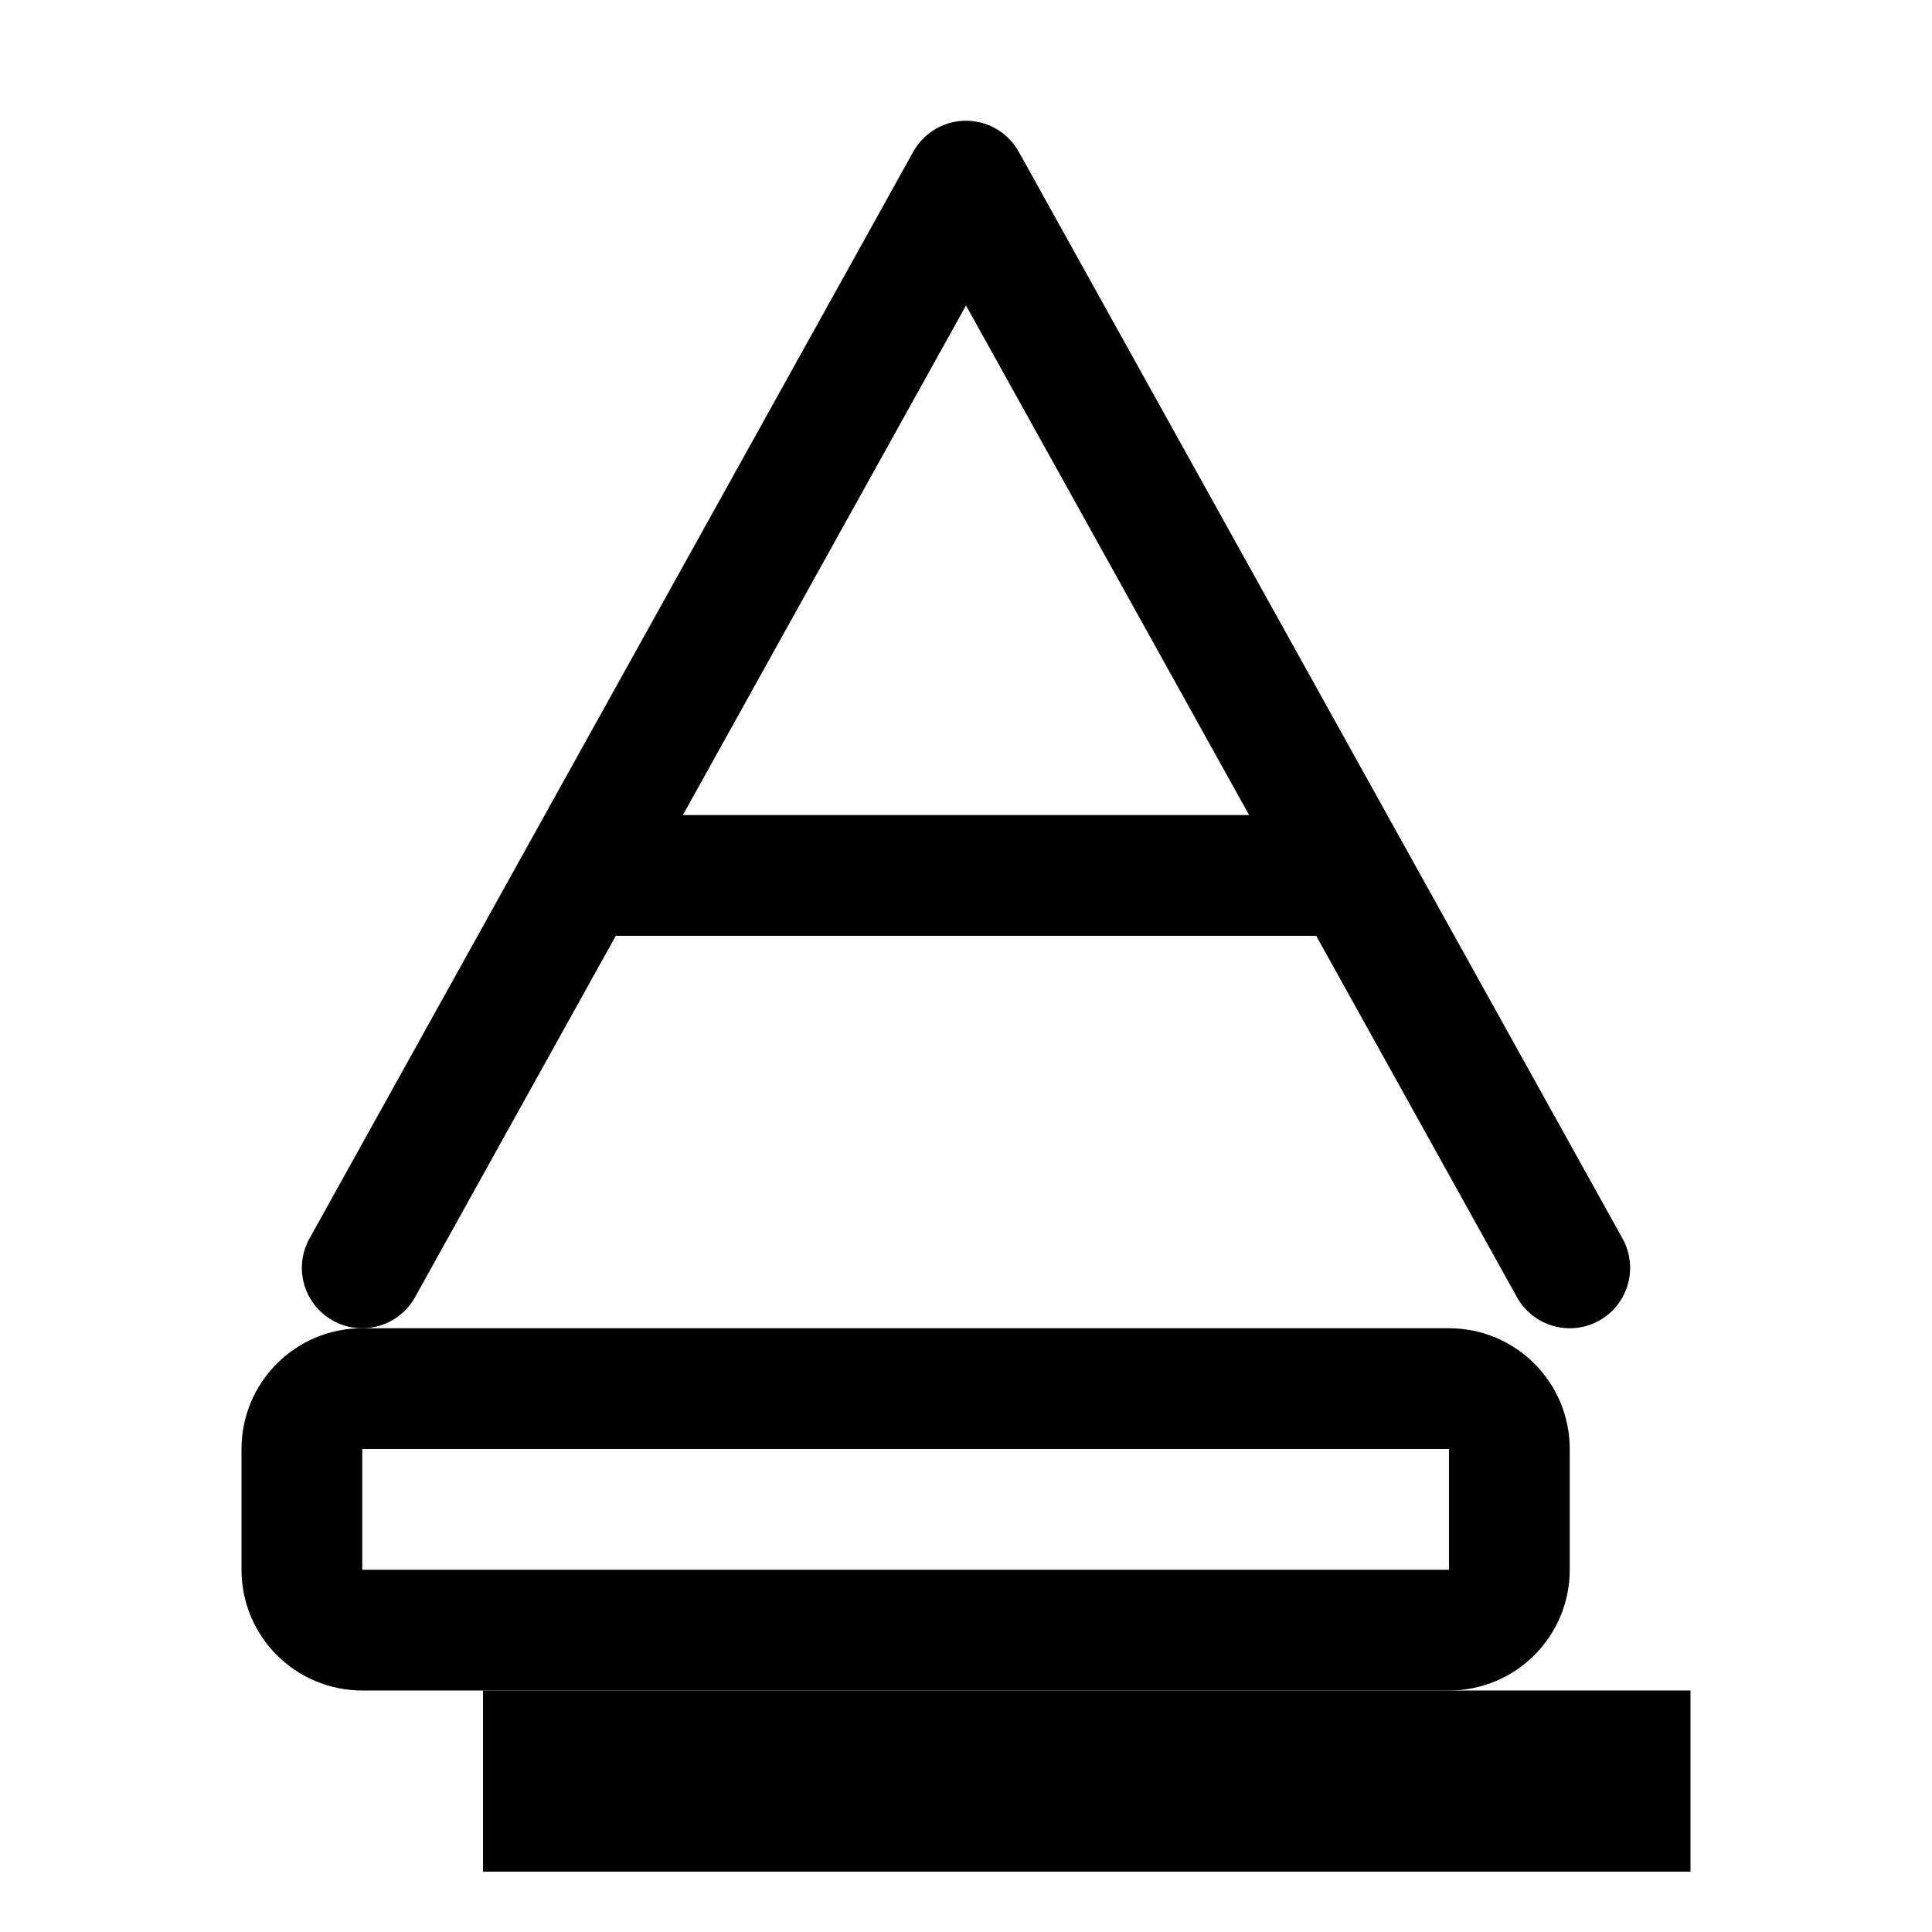
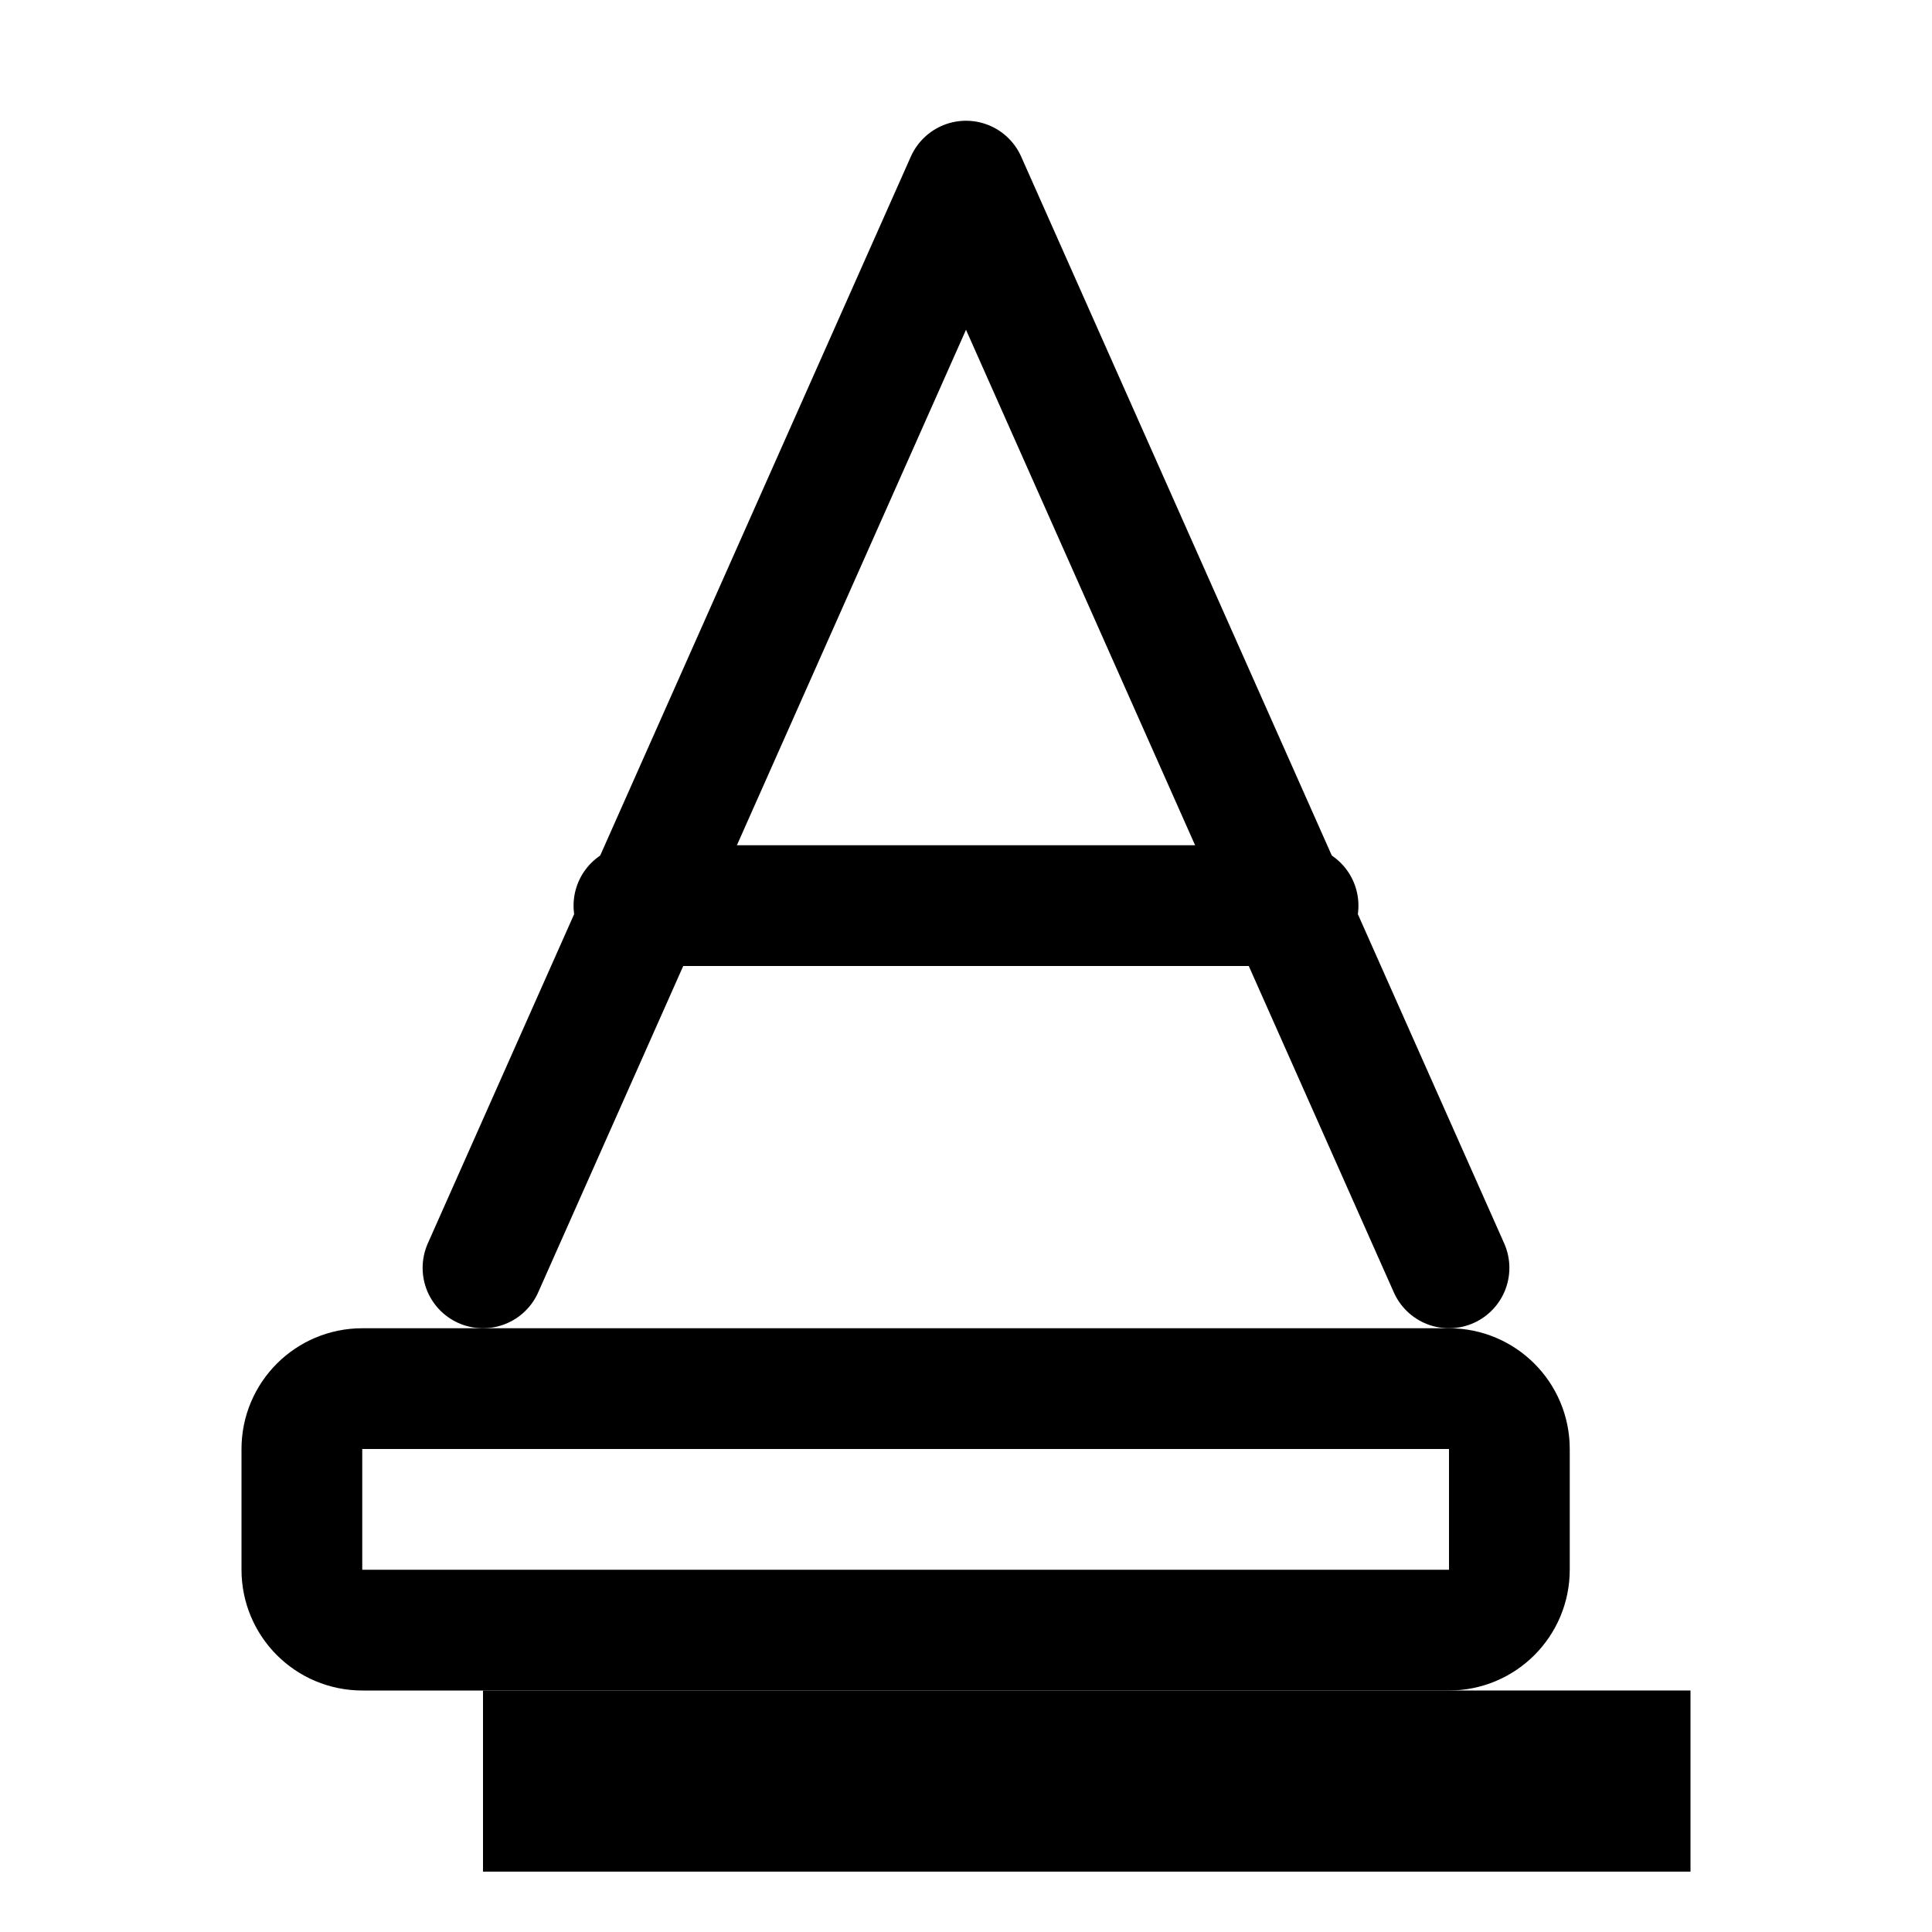
<svg xmlns="http://www.w3.org/2000/svg" width="16" height="16" viewBox="0 0 16 16" fill="none" stroke="currentColor" stroke-width="1" stroke-linecap="round" stroke-linejoin="round">
-   <path d="M3 10.5L8 1.5l5 9" />
-   <path d="M5 7.25h6" />
+   <path d="M4 10.5L8 1.5L12 10.5" />
+   <path d="M5.25 7.5H10.75" />
  <rect x="2.5" y="11.5" width="10" height="2" rx="0.5" />
  <g id="accent">
    <rect x="4" y="14" width="10" height="1.5" fill="currentColor" stroke="none" />
  </g>
</svg>
